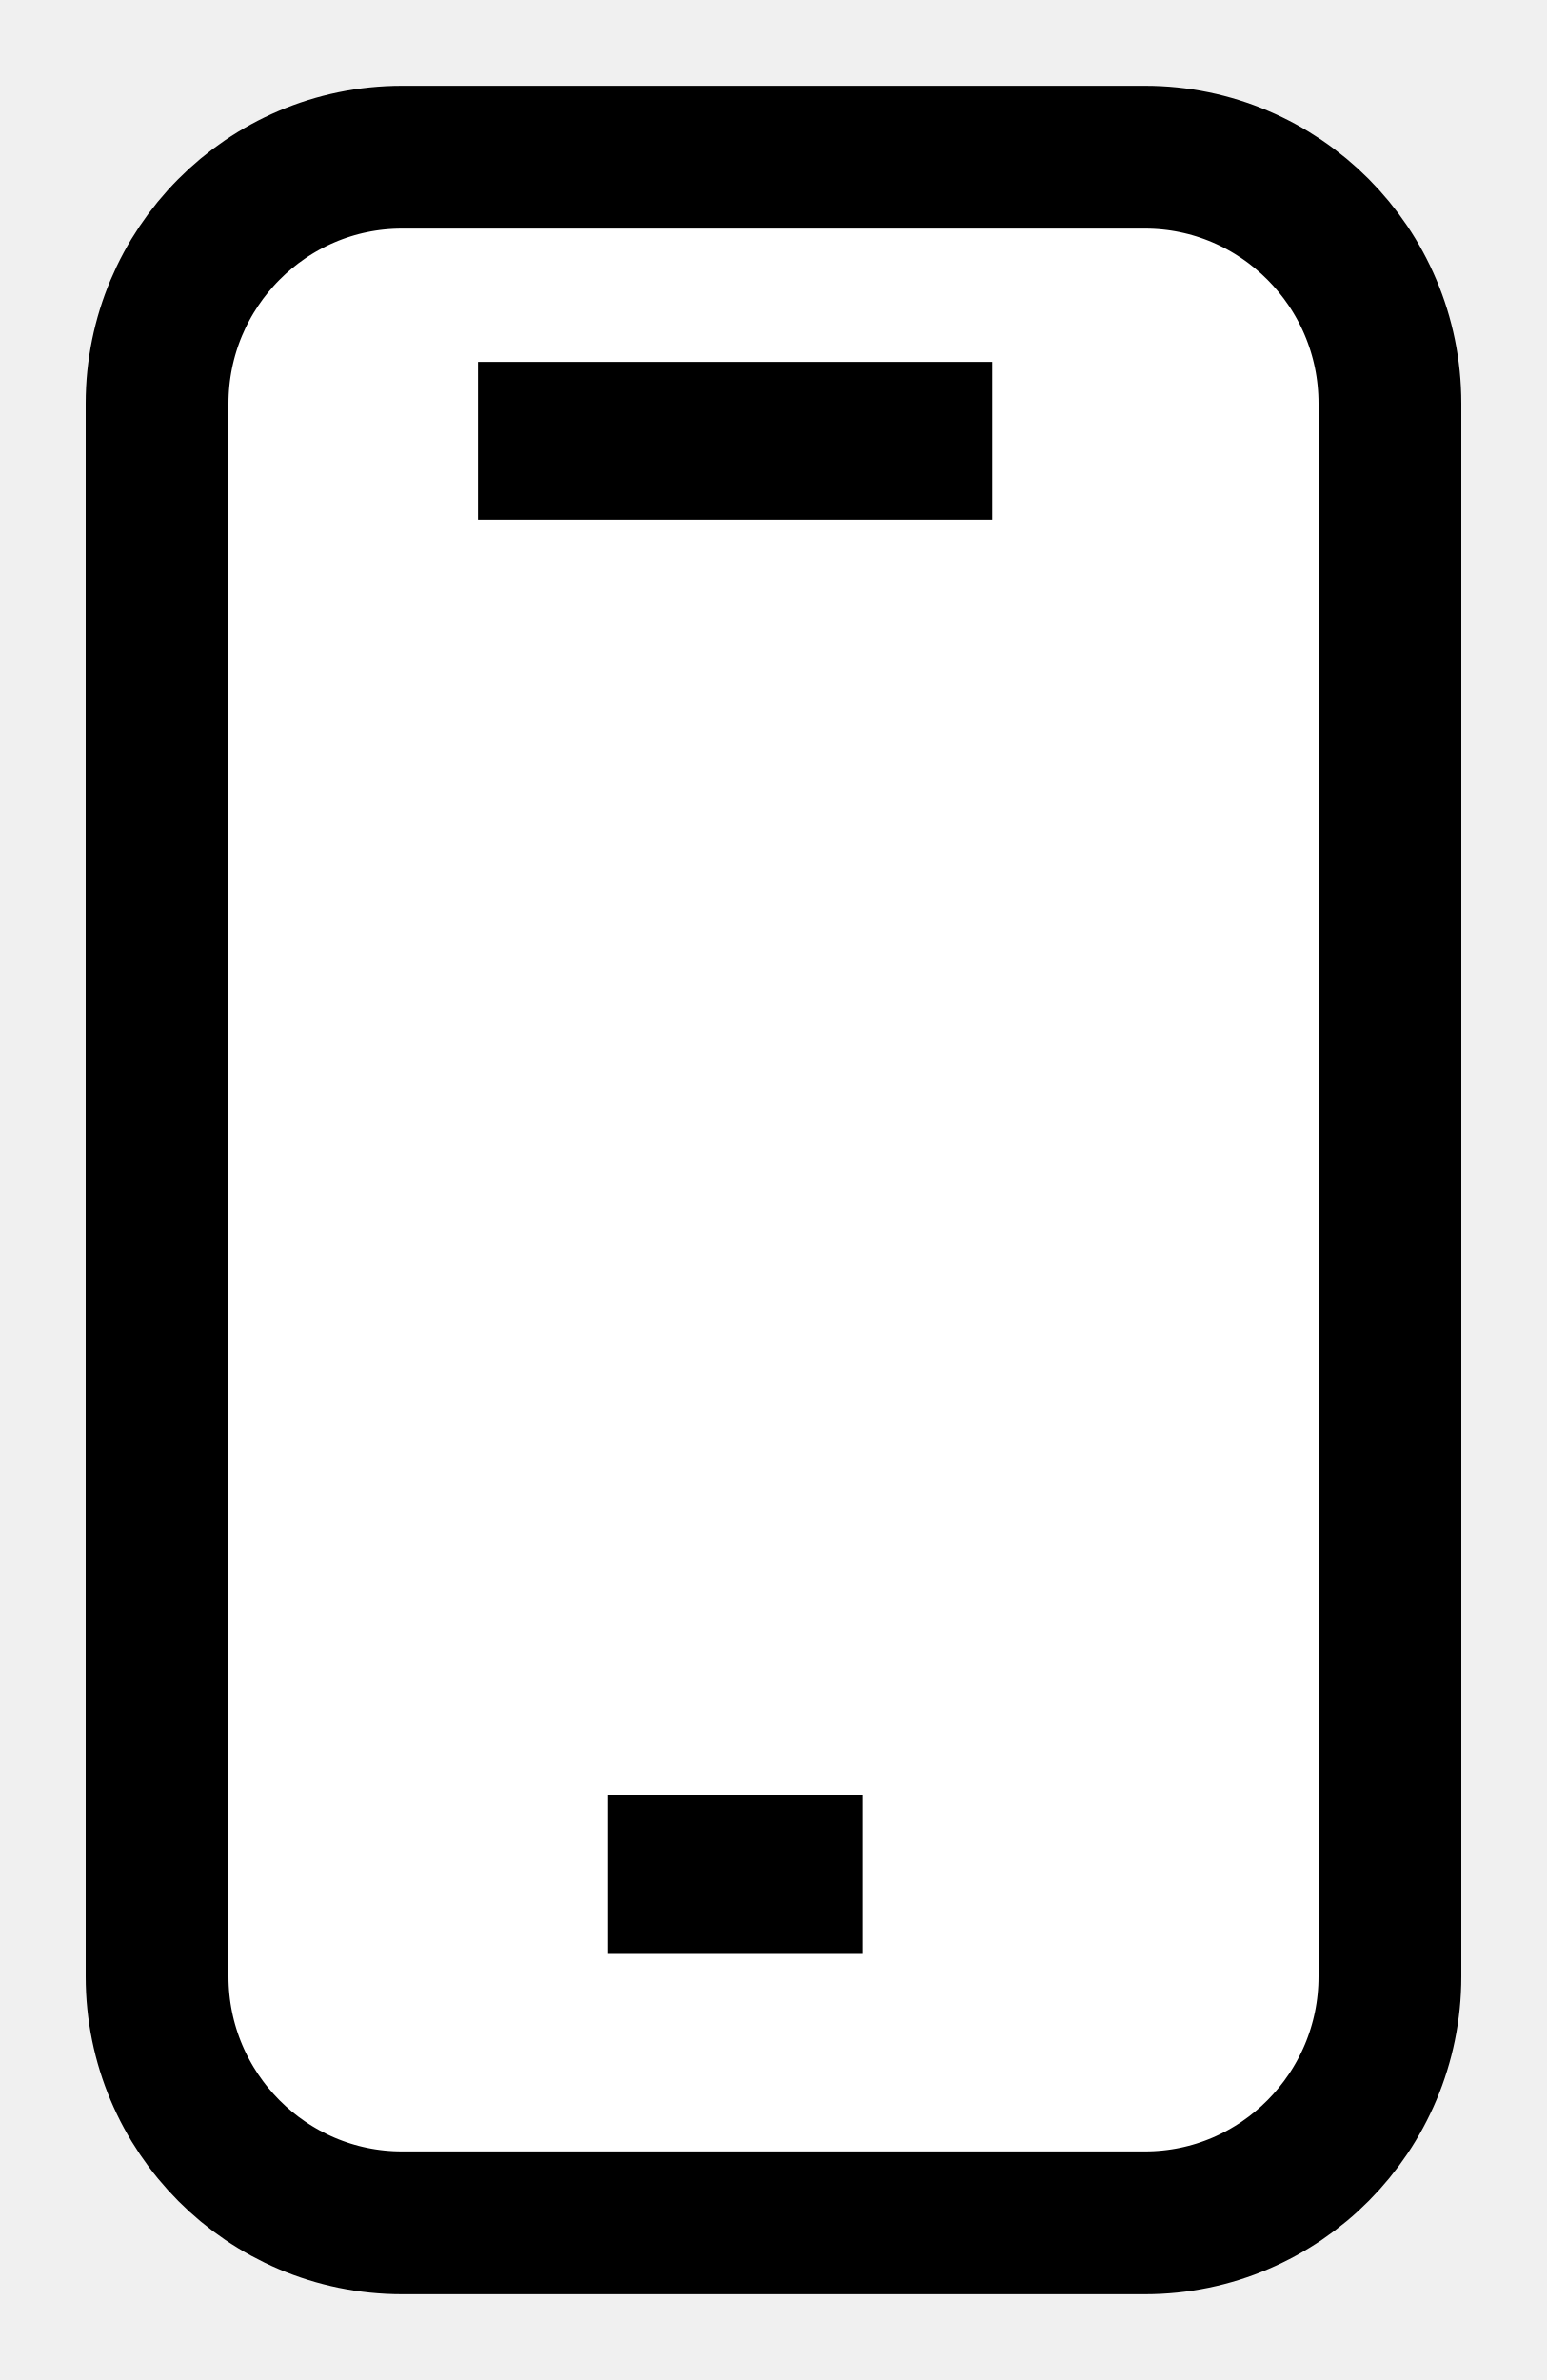
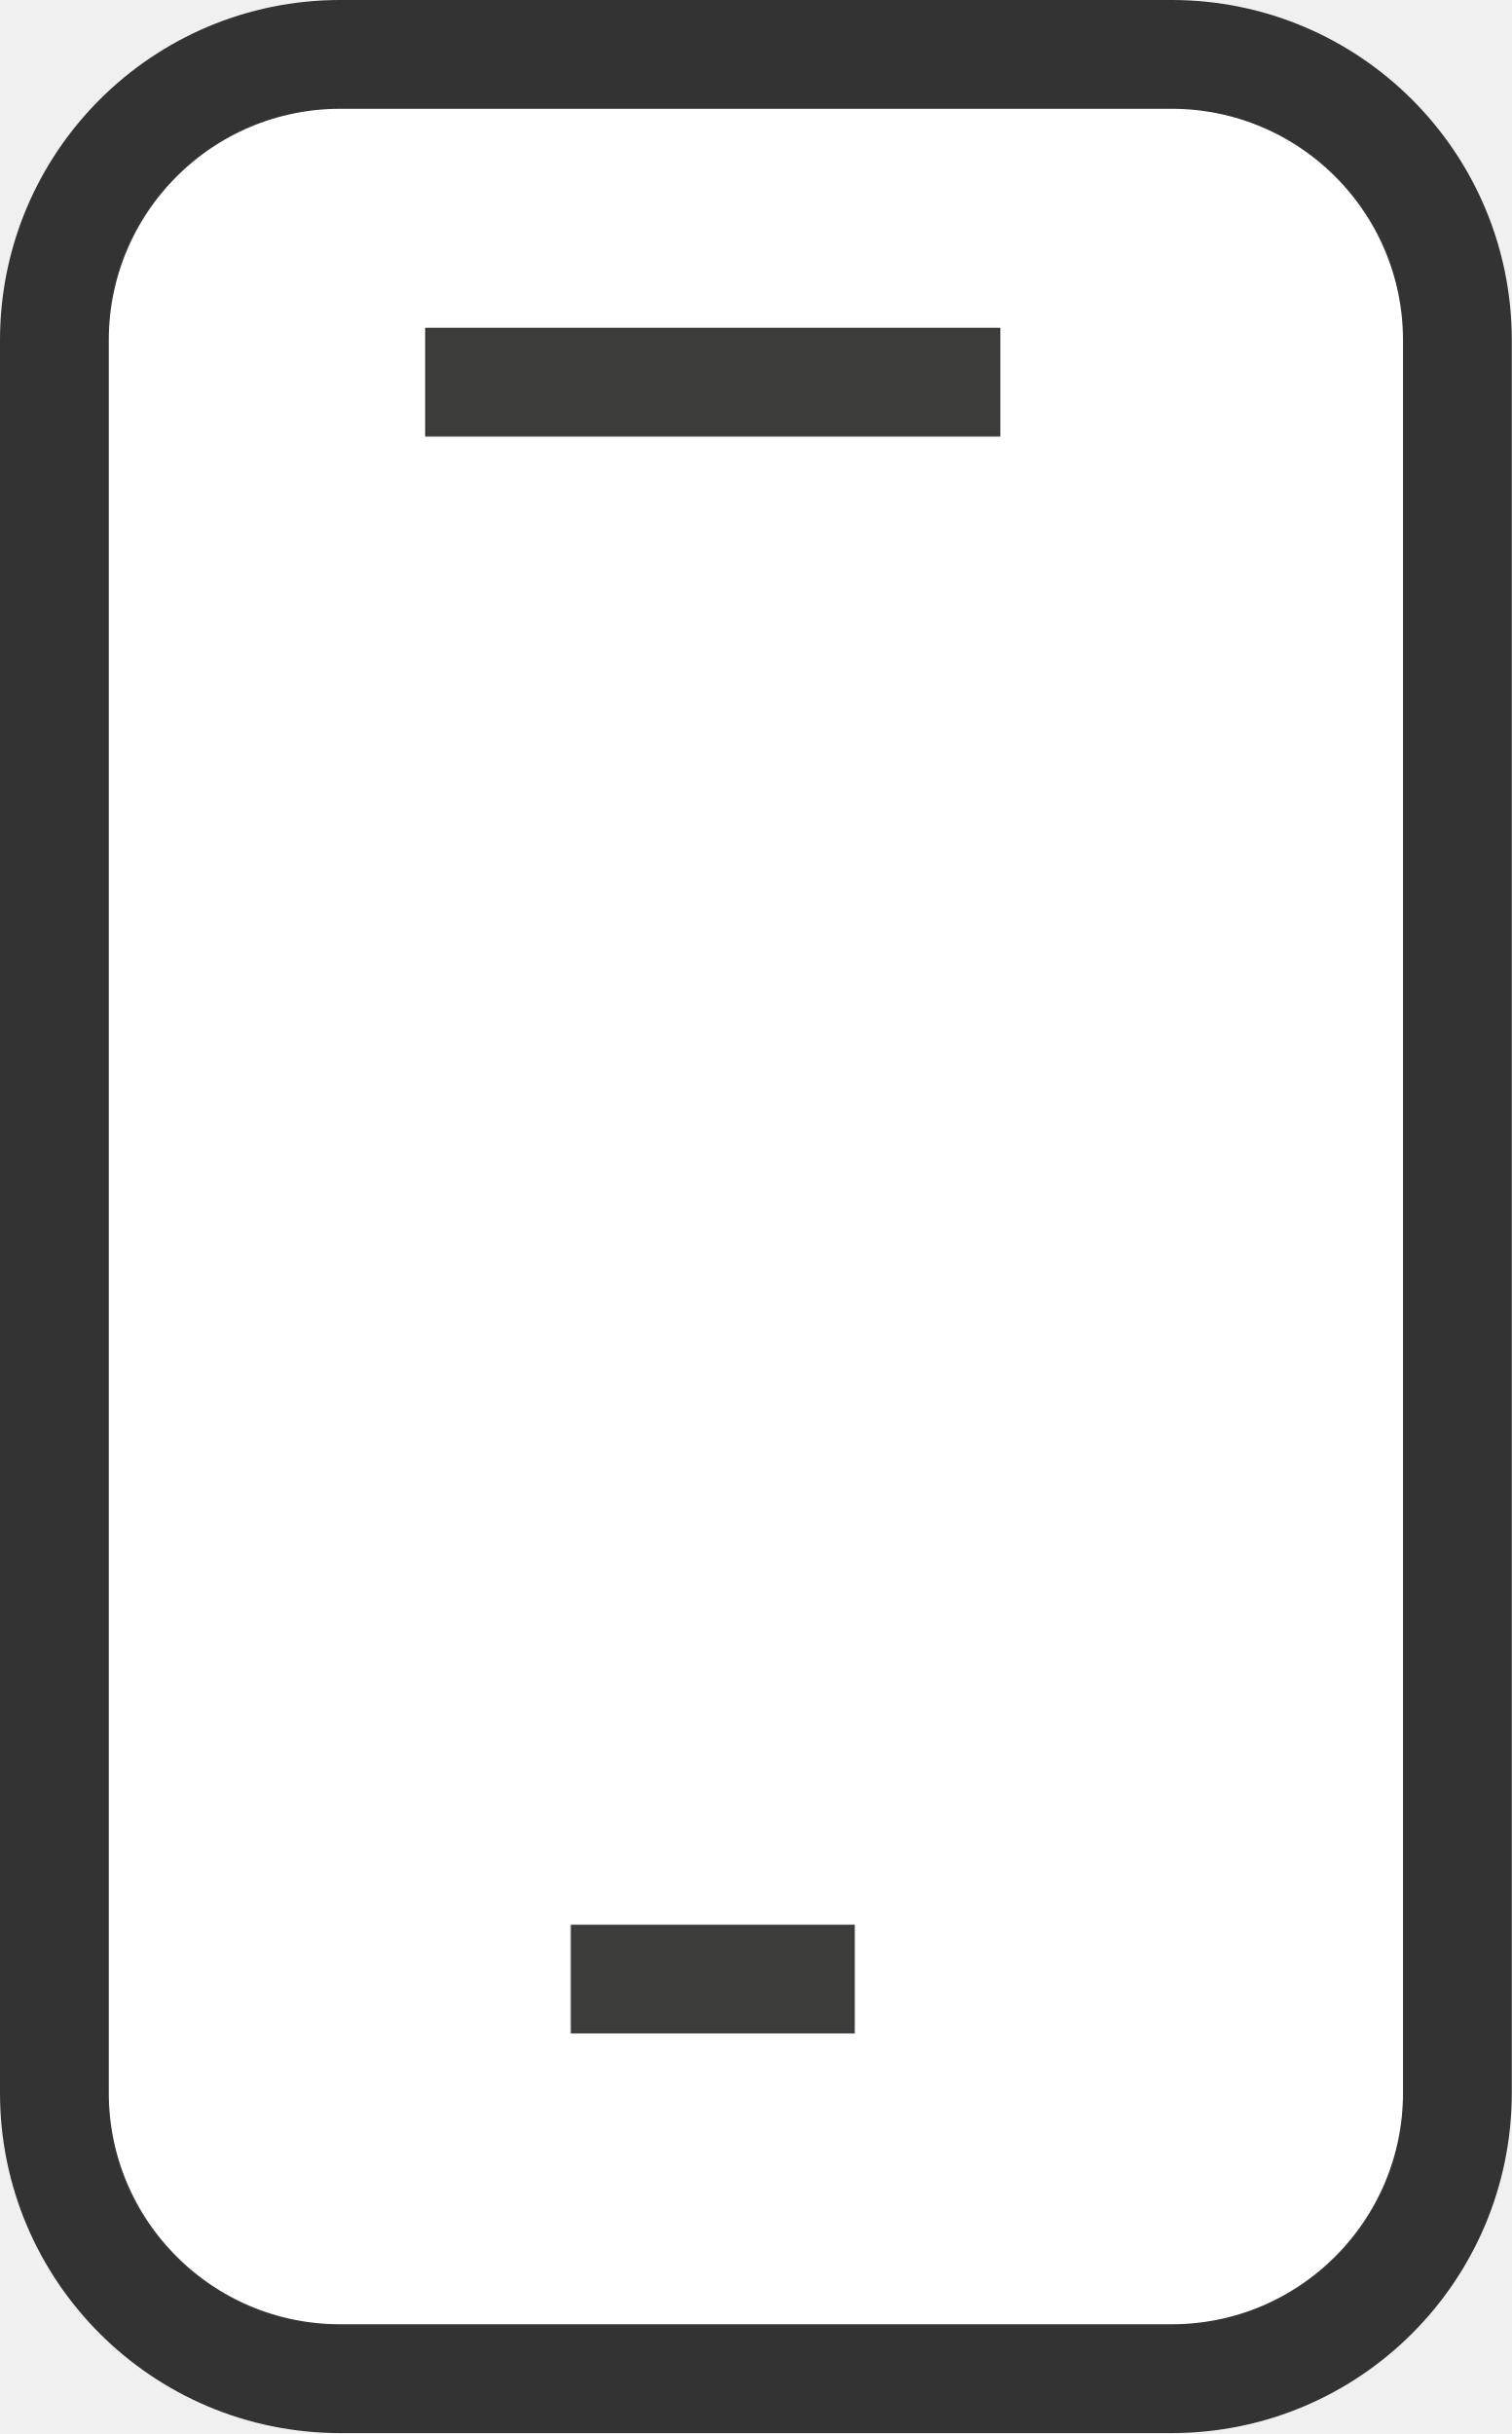
- <svg xmlns="http://www.w3.org/2000/svg" width="13" height="20" viewBox="0 0 13 20" fill="none">
-   <path d="M3.378 18.679C2.246 18.679 1.32 17.754 1.32 16.61V3.39C1.32 2.253 2.24 1.321 3.378 1.321H9.622C10.754 1.321 11.68 2.246 11.68 3.39V16.61C11.68 17.747 10.76 18.679 9.622 18.679H3.378Z" fill="white" stroke="black" stroke-width="1.2" />
-   <path d="M9.622 1.642C10.581 1.642 11.361 2.426 11.361 3.39V16.61C11.361 17.574 10.581 18.358 9.622 18.358H3.378C2.419 18.358 1.639 17.574 1.639 16.61V3.39C1.639 2.426 2.419 1.642 3.378 1.642H9.622ZM9.622 1H3.378C2.067 1 1 2.073 1 3.39V16.61C1 17.927 2.067 19 3.378 19H9.622C10.933 19 12 17.927 12 16.61V3.39C12 2.073 10.933 1 9.622 1Z" fill="black" />
-   <path d="M4.017 3.704H8.338" stroke="black" stroke-width="1.326" stroke-miterlimit="10" />
-   <path d="M5.11 15.749H7.245" stroke="black" stroke-width="1.326" stroke-miterlimit="10" />
+ <svg xmlns="http://www.w3.org/2000/svg" width="24.213" height="38.958" viewBox="0 0 24.213 38.958">
+   <g id="Groupe_329" data-name="Groupe 329" transform="translate(-2931.559 -434.493)">
+     <g id="Groupe_328" data-name="Groupe 328">
+       <g id="Rectangle_87" data-name="Rectangle 87" transform="translate(2933.301 436.235)" fill="#fff" stroke="#333" stroke-miterlimit="10" stroke-width="1.742">
+         <rect width="20.73" height="35.475" rx="3.707" stroke="none" />
+         <rect x="-0.871" y="-0.871" width="22.471" height="37.217" rx="4.577" fill="none" />
+       </g>
+       <line id="Ligne_53" data-name="Ligne 53" x2="9.213" transform="translate(2938.368 440.612)" fill="none" stroke="#3c3c3b" stroke-miterlimit="10" stroke-width="1.742" />
+       <line id="Ligne_54" data-name="Ligne 54" x2="4.549" transform="translate(2940.7 466.182)" fill="none" stroke="#3c3c3b" stroke-miterlimit="10" stroke-width="1.742" />
+     </g>
+   </g>
</svg>
